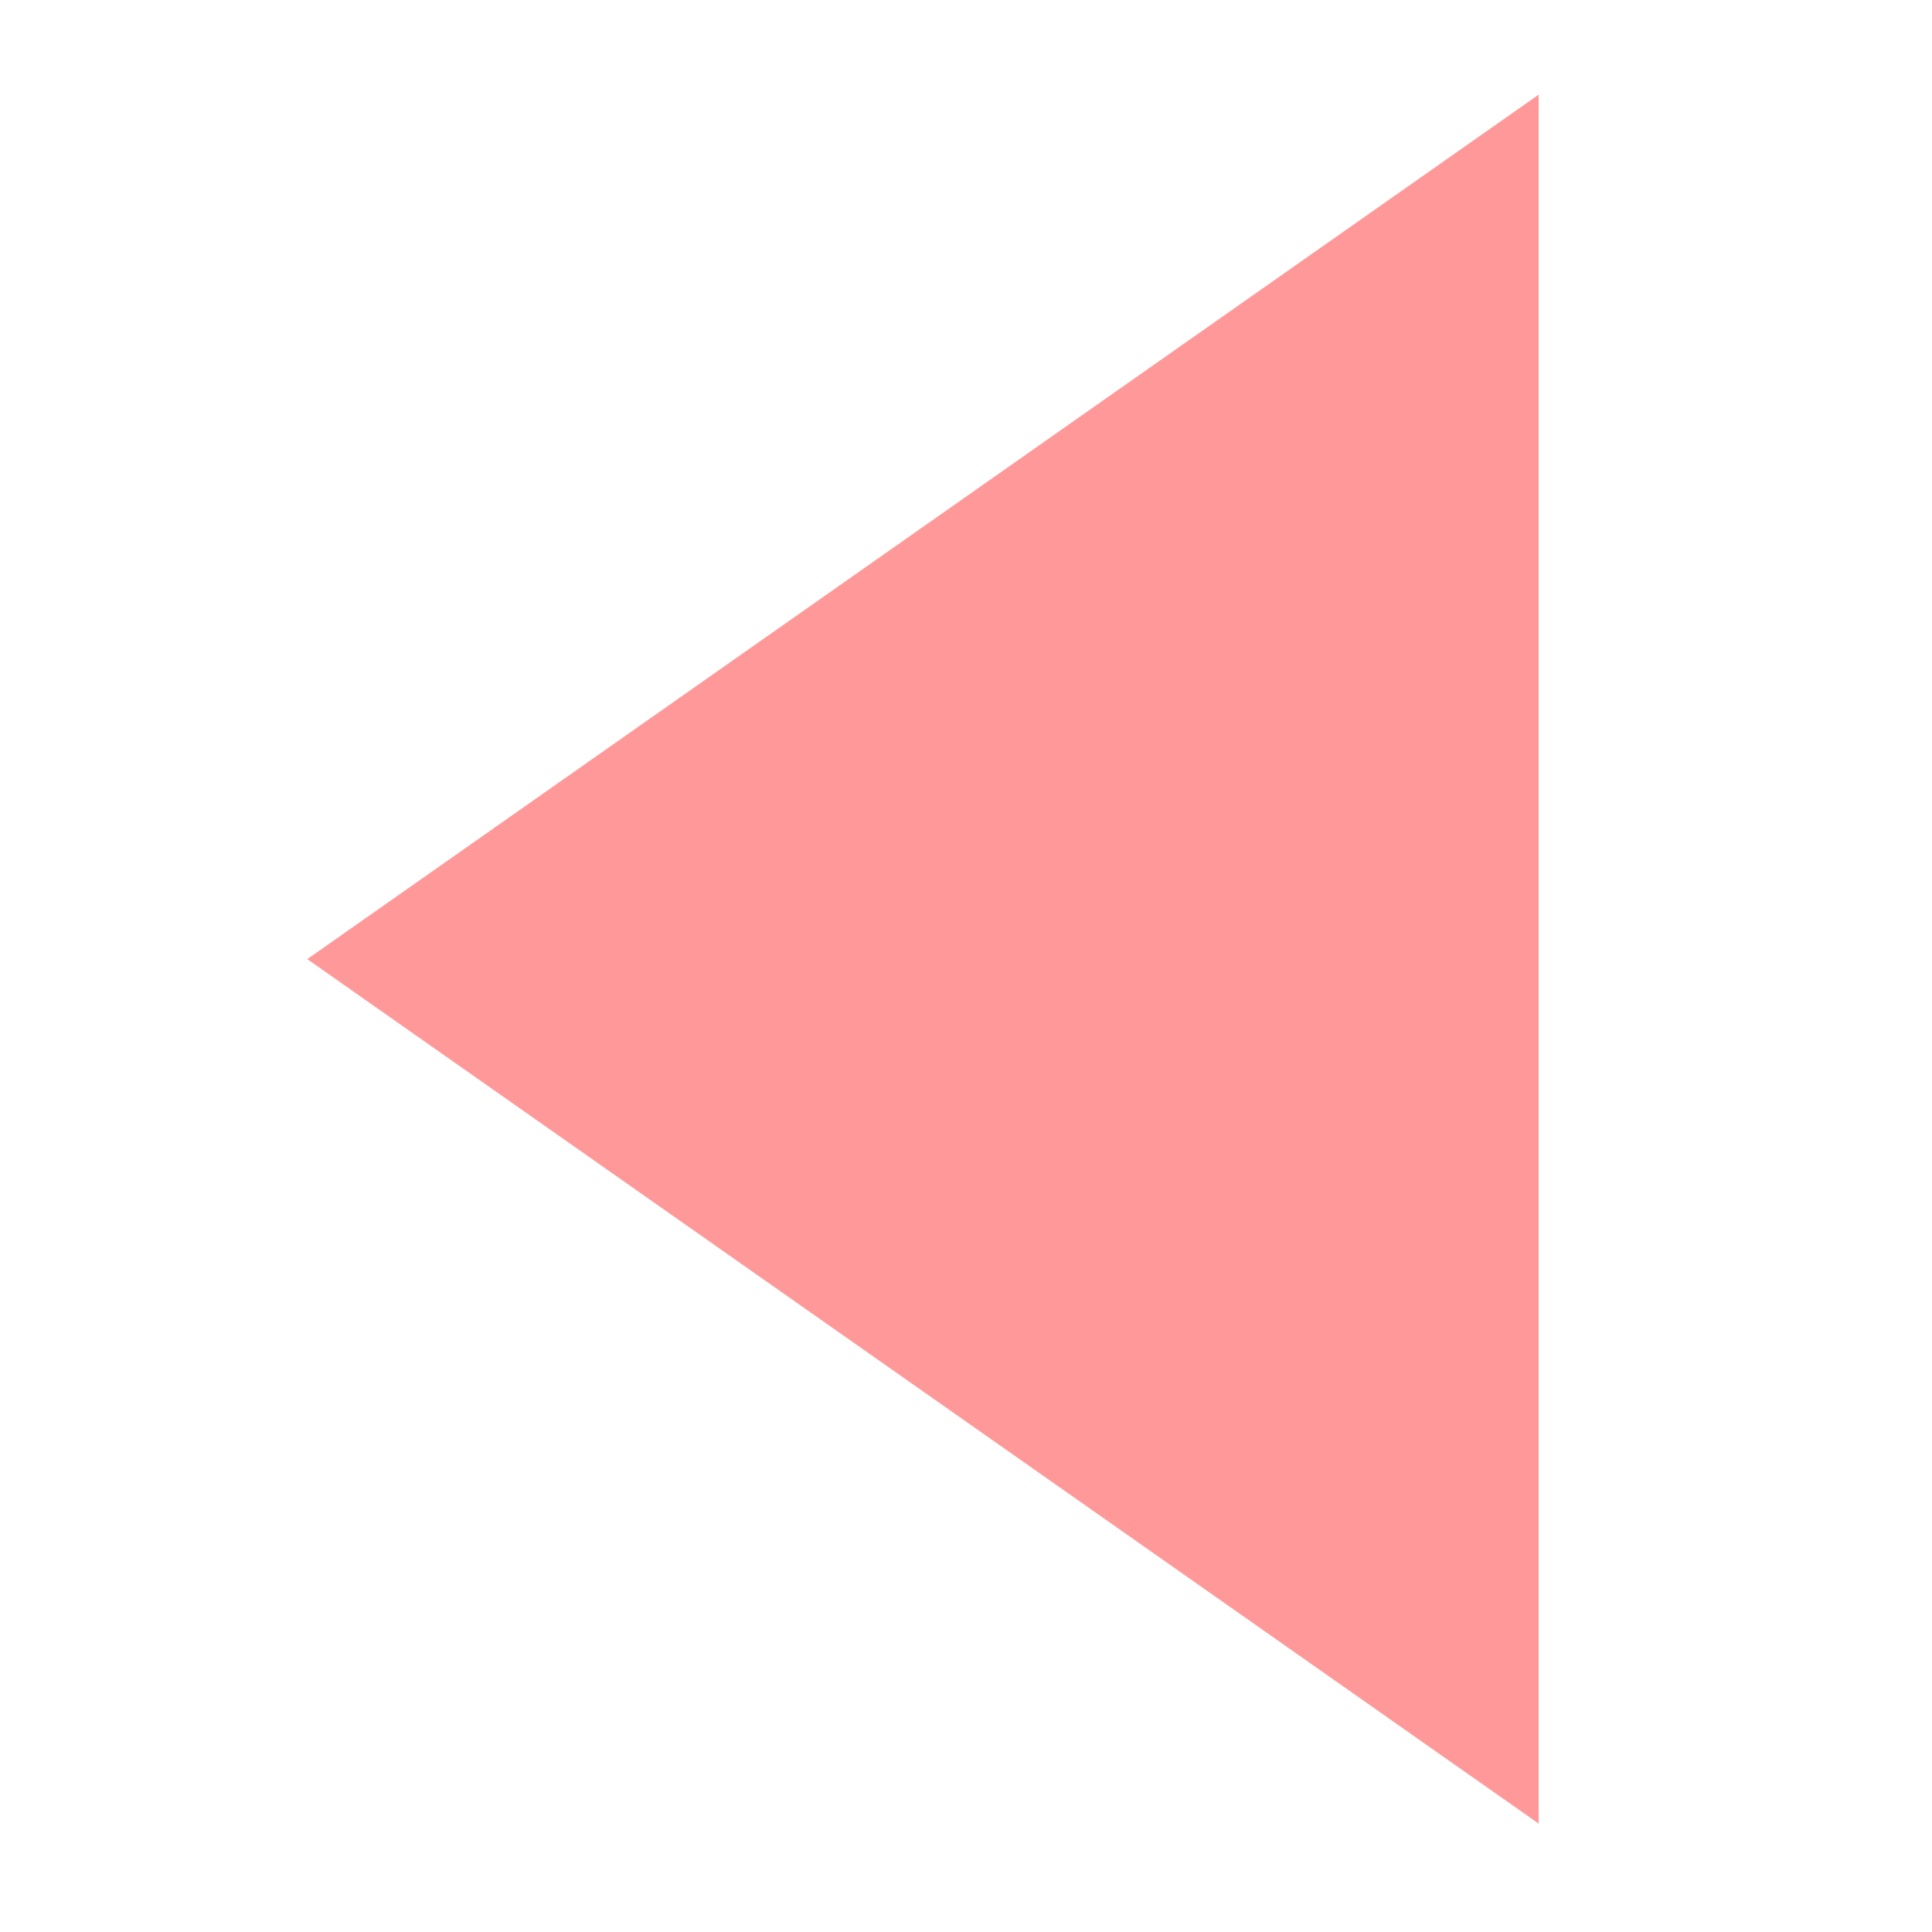
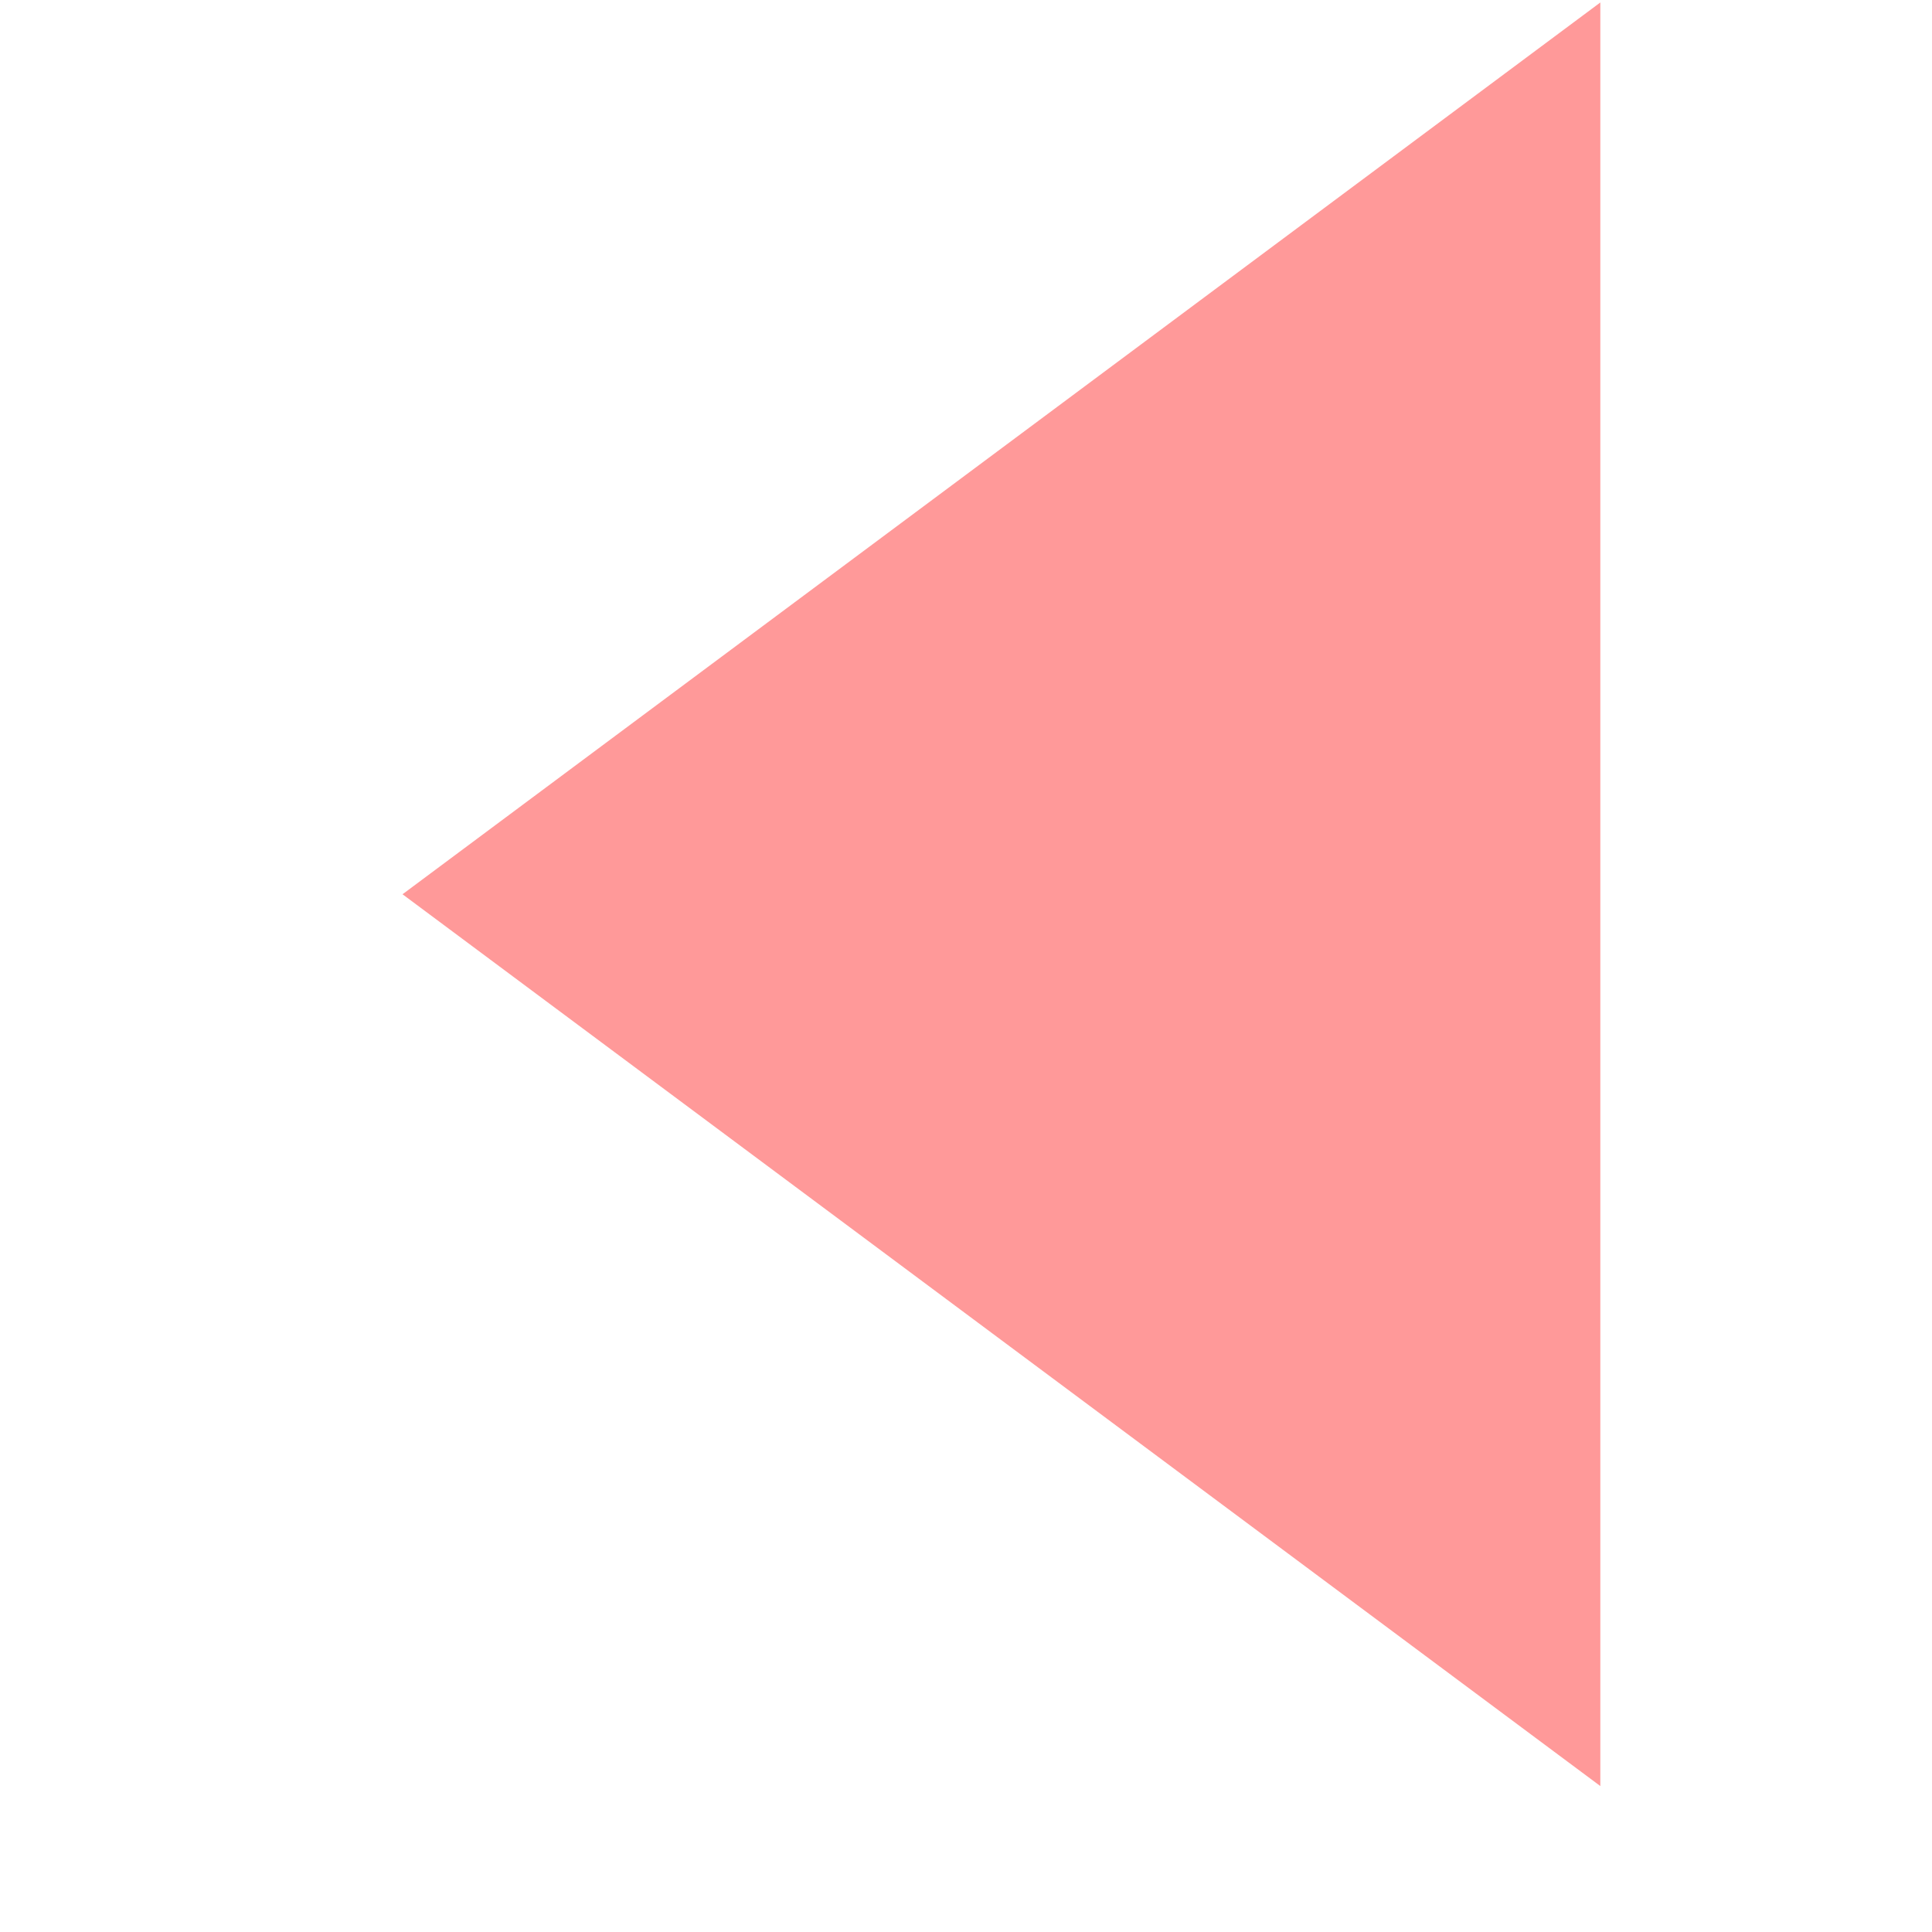
- <svg xmlns="http://www.w3.org/2000/svg" width="16" height="16" id="svg2" version="1.1">
+ <svg xmlns="http://www.w3.org/2000/svg" width="24" height="24" id="svg2" version="1.1">
  <defs id="defs4" />
-   <g id="layer1" transform="translate(0,-1036.362)">
-     <path style="display:inline;fill:#ff9999;fill-opacity:1;stroke:#ff9999;stroke-width:0.43;stroke-linecap:round;stroke-linejoin:miter;stroke-miterlimit:4;stroke-dasharray:none;stroke-opacity:1" id="path18028" d="M 88.83,340 80.17,340 84.5,332.5 Z" transform="matrix(0,1.522489,1.25204,0,-413.2202,915.6548)" />
+   <g id="layer1" transform="translate(0,-1028.362)">
+     <path style="display:inline;fill:#ff9999;fill-opacity:1;stroke:#ff9999;stroke-width:0.43;stroke-linecap:round;stroke-linejoin:miter;stroke-miterlimit:4;stroke-dasharray:none;stroke-opacity:1" id="path18028" d="M 88.83,340 80.17,340 84.5,332.5 Z" transform="matrix(0,2.355864,1.826834,0,-601.6365,840.4004)" />
  </g>
</svg>
